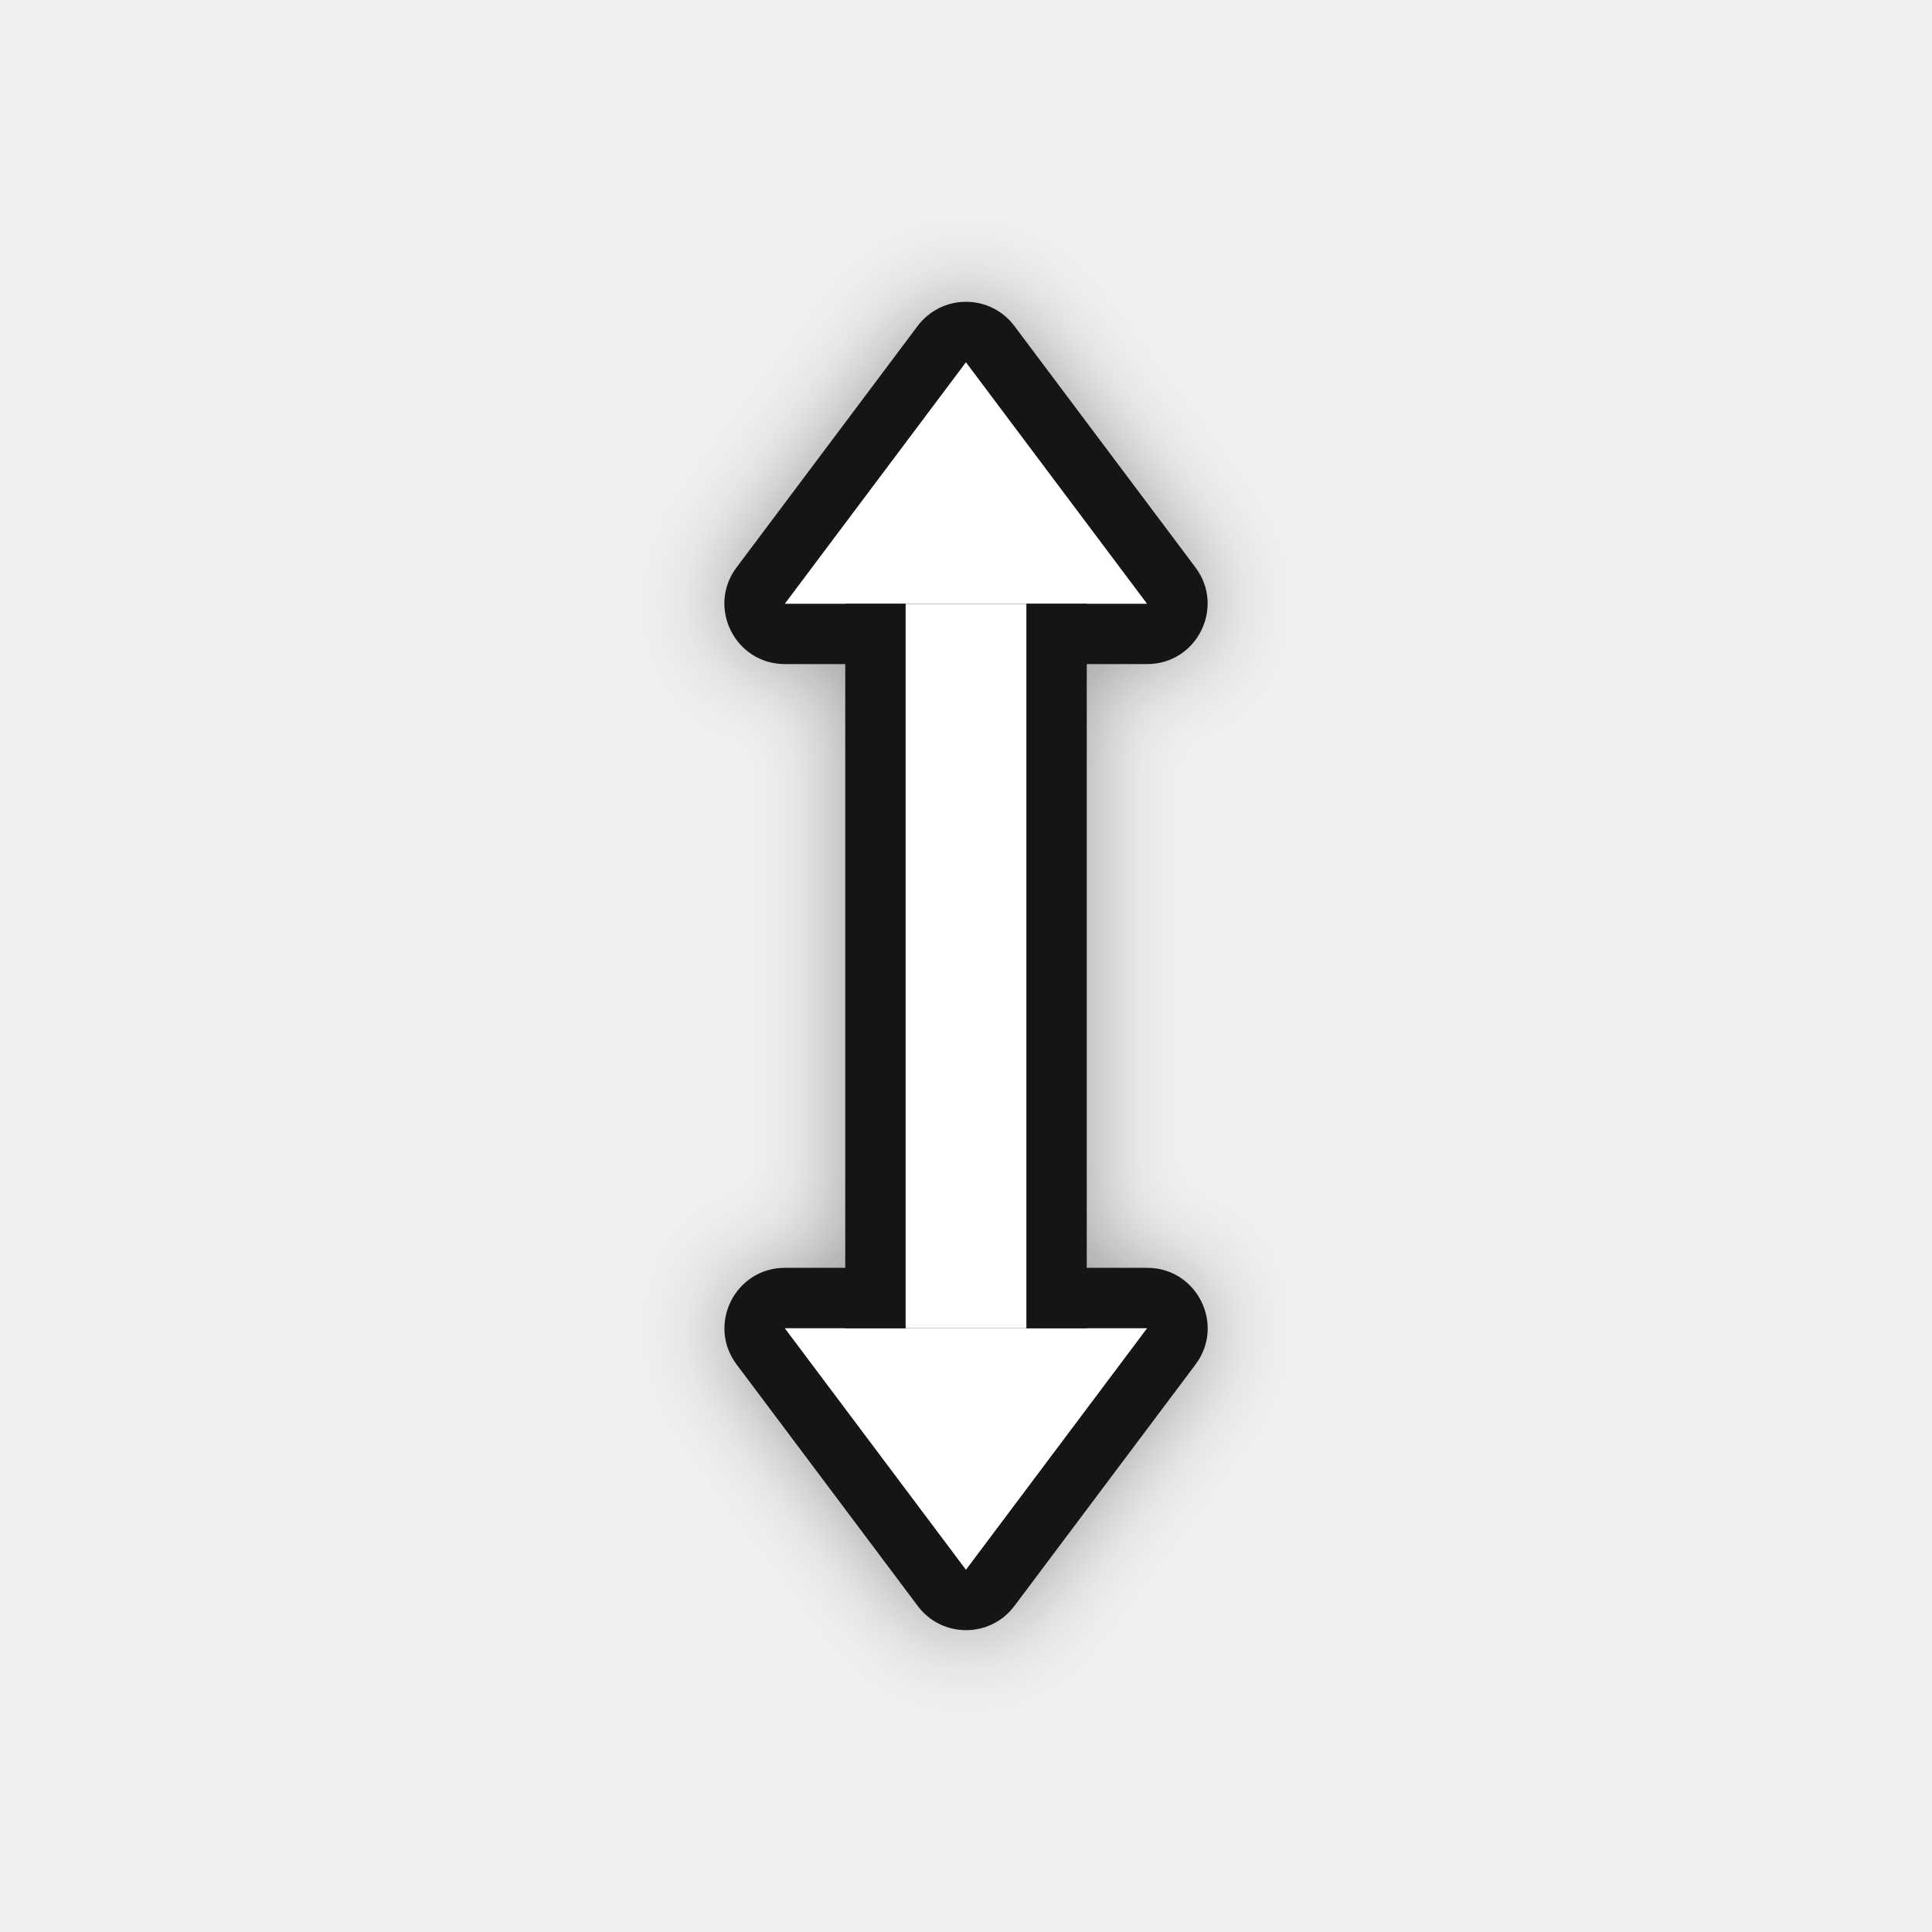
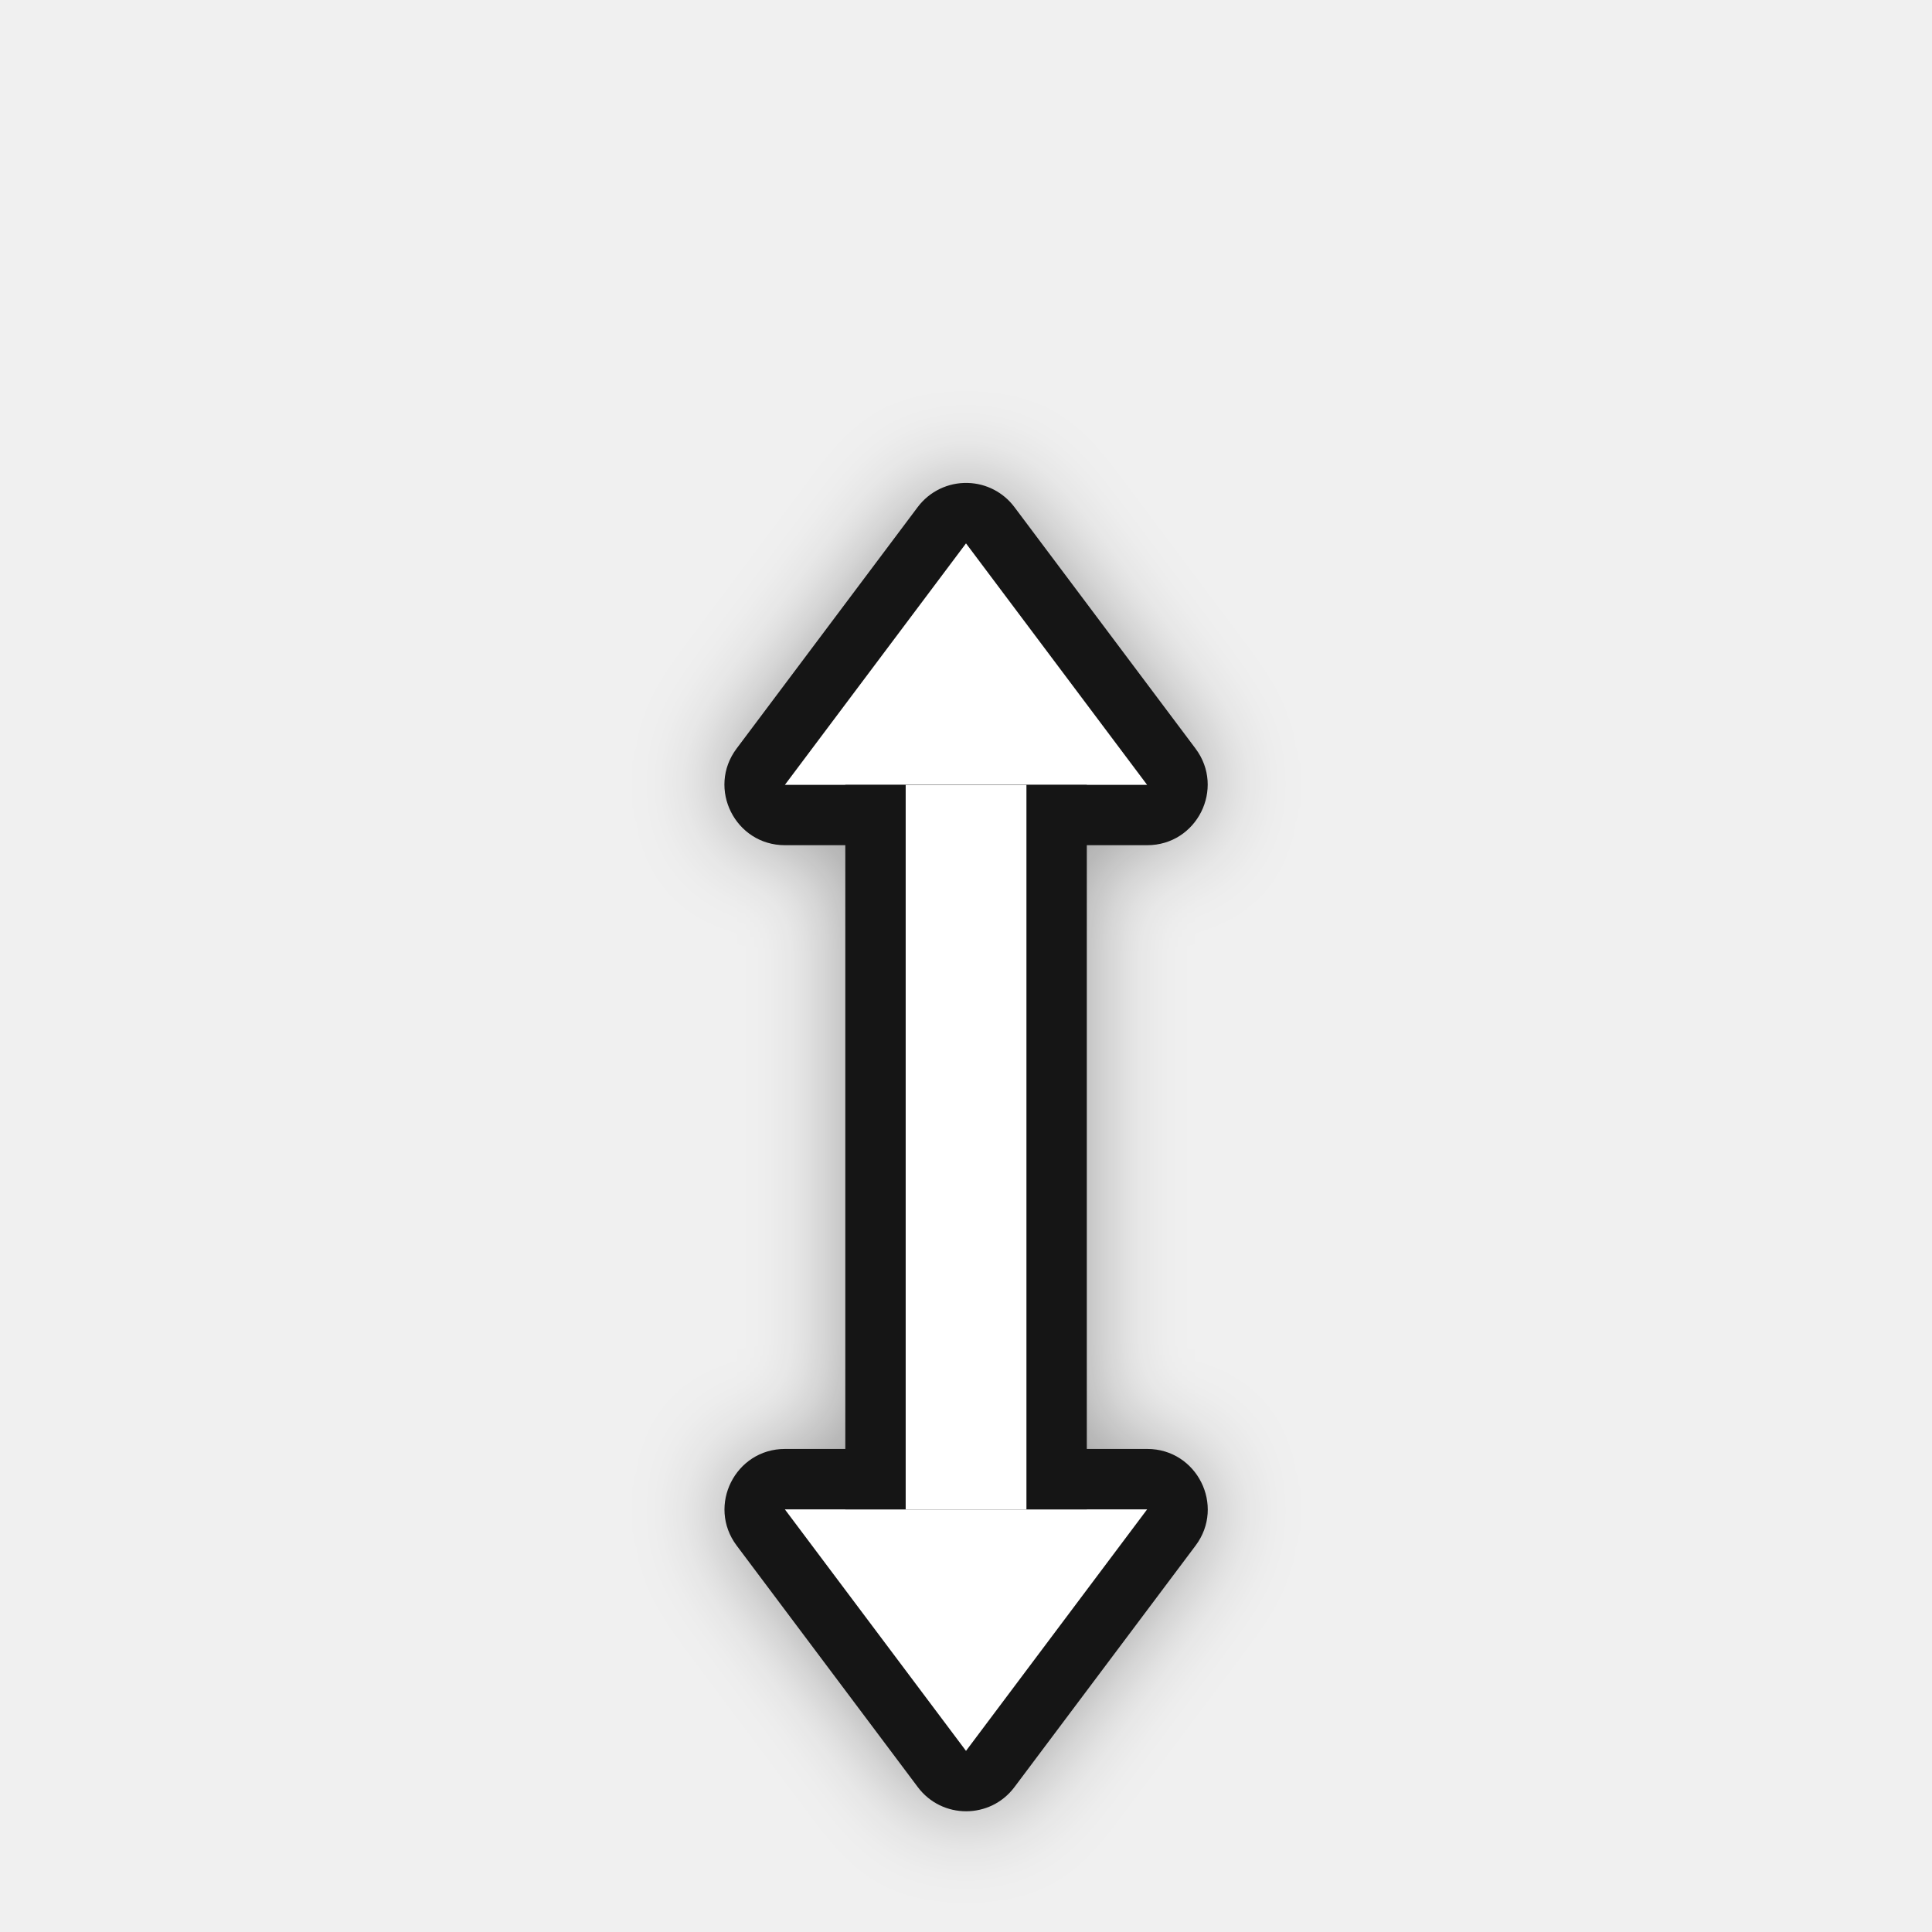
<svg xmlns="http://www.w3.org/2000/svg" width="32" height="32" version="1.1" viewBox="0 0 32 32">
  <defs>
-     <filter id="filter1146" x="-.225" y="-.082" width="1.45" height="1.164" color-interpolation-filters="sRGB">
+     <filter id="filter1146-3" x="-.225" y="-.082" width="1.45" height="1.164" color-interpolation-filters="sRGB">
      <feGaussianBlur stdDeviation="0.75" />
    </filter>
  </defs>
-   <g transform="translate(49.045 -1.1458)">
-     <g filter="url(#filter1146)" opacity=".35">
+   <g transform="translate(49.046,1.8541)">
+     <g filter="url(#filter1146-3)" opacity=".35">
      <path d="m-33.018 6.145c-0.325-0.009-0.633 0.14-0.828 0.4l-3 4c-0.494 0.659-0.023 1.6 0.801 1.6h6c0.824 2.26e-4 1.295-0.94 0.801-1.6l-3-4c-0.183-0.245-0.468-0.392-0.773-0.4zm-0.027 2.668 1 1.332h-2zm-2.999 13.332c-0.824-2.27e-4 -1.295 0.94-0.801 1.6l3 4c0.4 0.535 1.202 0.535 1.602 0l3-4c0.494-0.659 0.023-1.6-0.801-1.6zm2 2h2l-1 1.332z" color="#000000" color-rendering="auto" dominant-baseline="auto" image-rendering="auto" shape-rendering="auto" solid-color="#000000" style="font-feature-settings:normal;font-variant-alternates:normal;font-variant-caps:normal;font-variant-ligatures:normal;font-variant-numeric:normal;font-variant-position:normal;isolation:auto;mix-blend-mode:normal;shape-padding:0;text-decoration-color:#000000;text-decoration-line:none;text-decoration-style:solid;text-indent:0;text-orientation:mixed;text-transform:none;white-space:normal" />
      <path d="m-33.046 7.146-3 4h6zm-3 16 3 4 3-4z" stroke-width="1.414" />
      <rect transform="rotate(-90)" x="-23.146" y="-35.045" width="12" height="4" ry="0" />
      <rect transform="rotate(-90)" x="-23.146" y="-34.045" width="12" height="2" ry="0" />
    </g>
    <path d="m-33.018 6.145c-0.325-0.009-0.633 0.14-0.828 0.4l-3 4c-0.494 0.659-0.023 1.6 0.801 1.6h6c0.824 2.26e-4 1.295-0.94 0.801-1.6l-3-4c-0.183-0.245-0.468-0.392-0.773-0.4zm-0.027 2.668 1 1.332h-2zm-2.999 13.332c-0.824-2.27e-4 -1.295 0.94-0.801 1.6l3 4c0.4 0.535 1.202 0.535 1.602 0l3-4c0.494-0.659 0.023-1.6-0.801-1.6zm2 2h2l-1 1.332z" color="#000000" color-rendering="auto" dominant-baseline="auto" fill="#151515" image-rendering="auto" shape-rendering="auto" solid-color="#000000" style="font-feature-settings:normal;font-variant-alternates:normal;font-variant-caps:normal;font-variant-ligatures:normal;font-variant-numeric:normal;font-variant-position:normal;isolation:auto;mix-blend-mode:normal;shape-padding:0;text-decoration-color:#000000;text-decoration-line:none;text-decoration-style:solid;text-indent:0;text-orientation:mixed;text-transform:none;white-space:normal" />
    <path d="m-33.046 7.146-3 4h6zm-3 16 3 4 3-4z" fill="#fff" stroke-width="1.414" />
    <rect transform="rotate(-90)" x="-23.146" y="-35.045" width="12" height="4" ry="0" fill="#151515" />
    <rect transform="rotate(-90)" x="-23.146" y="-34.045" width="12" height="2" ry="0" fill="#fff" />
  </g>
</svg>
